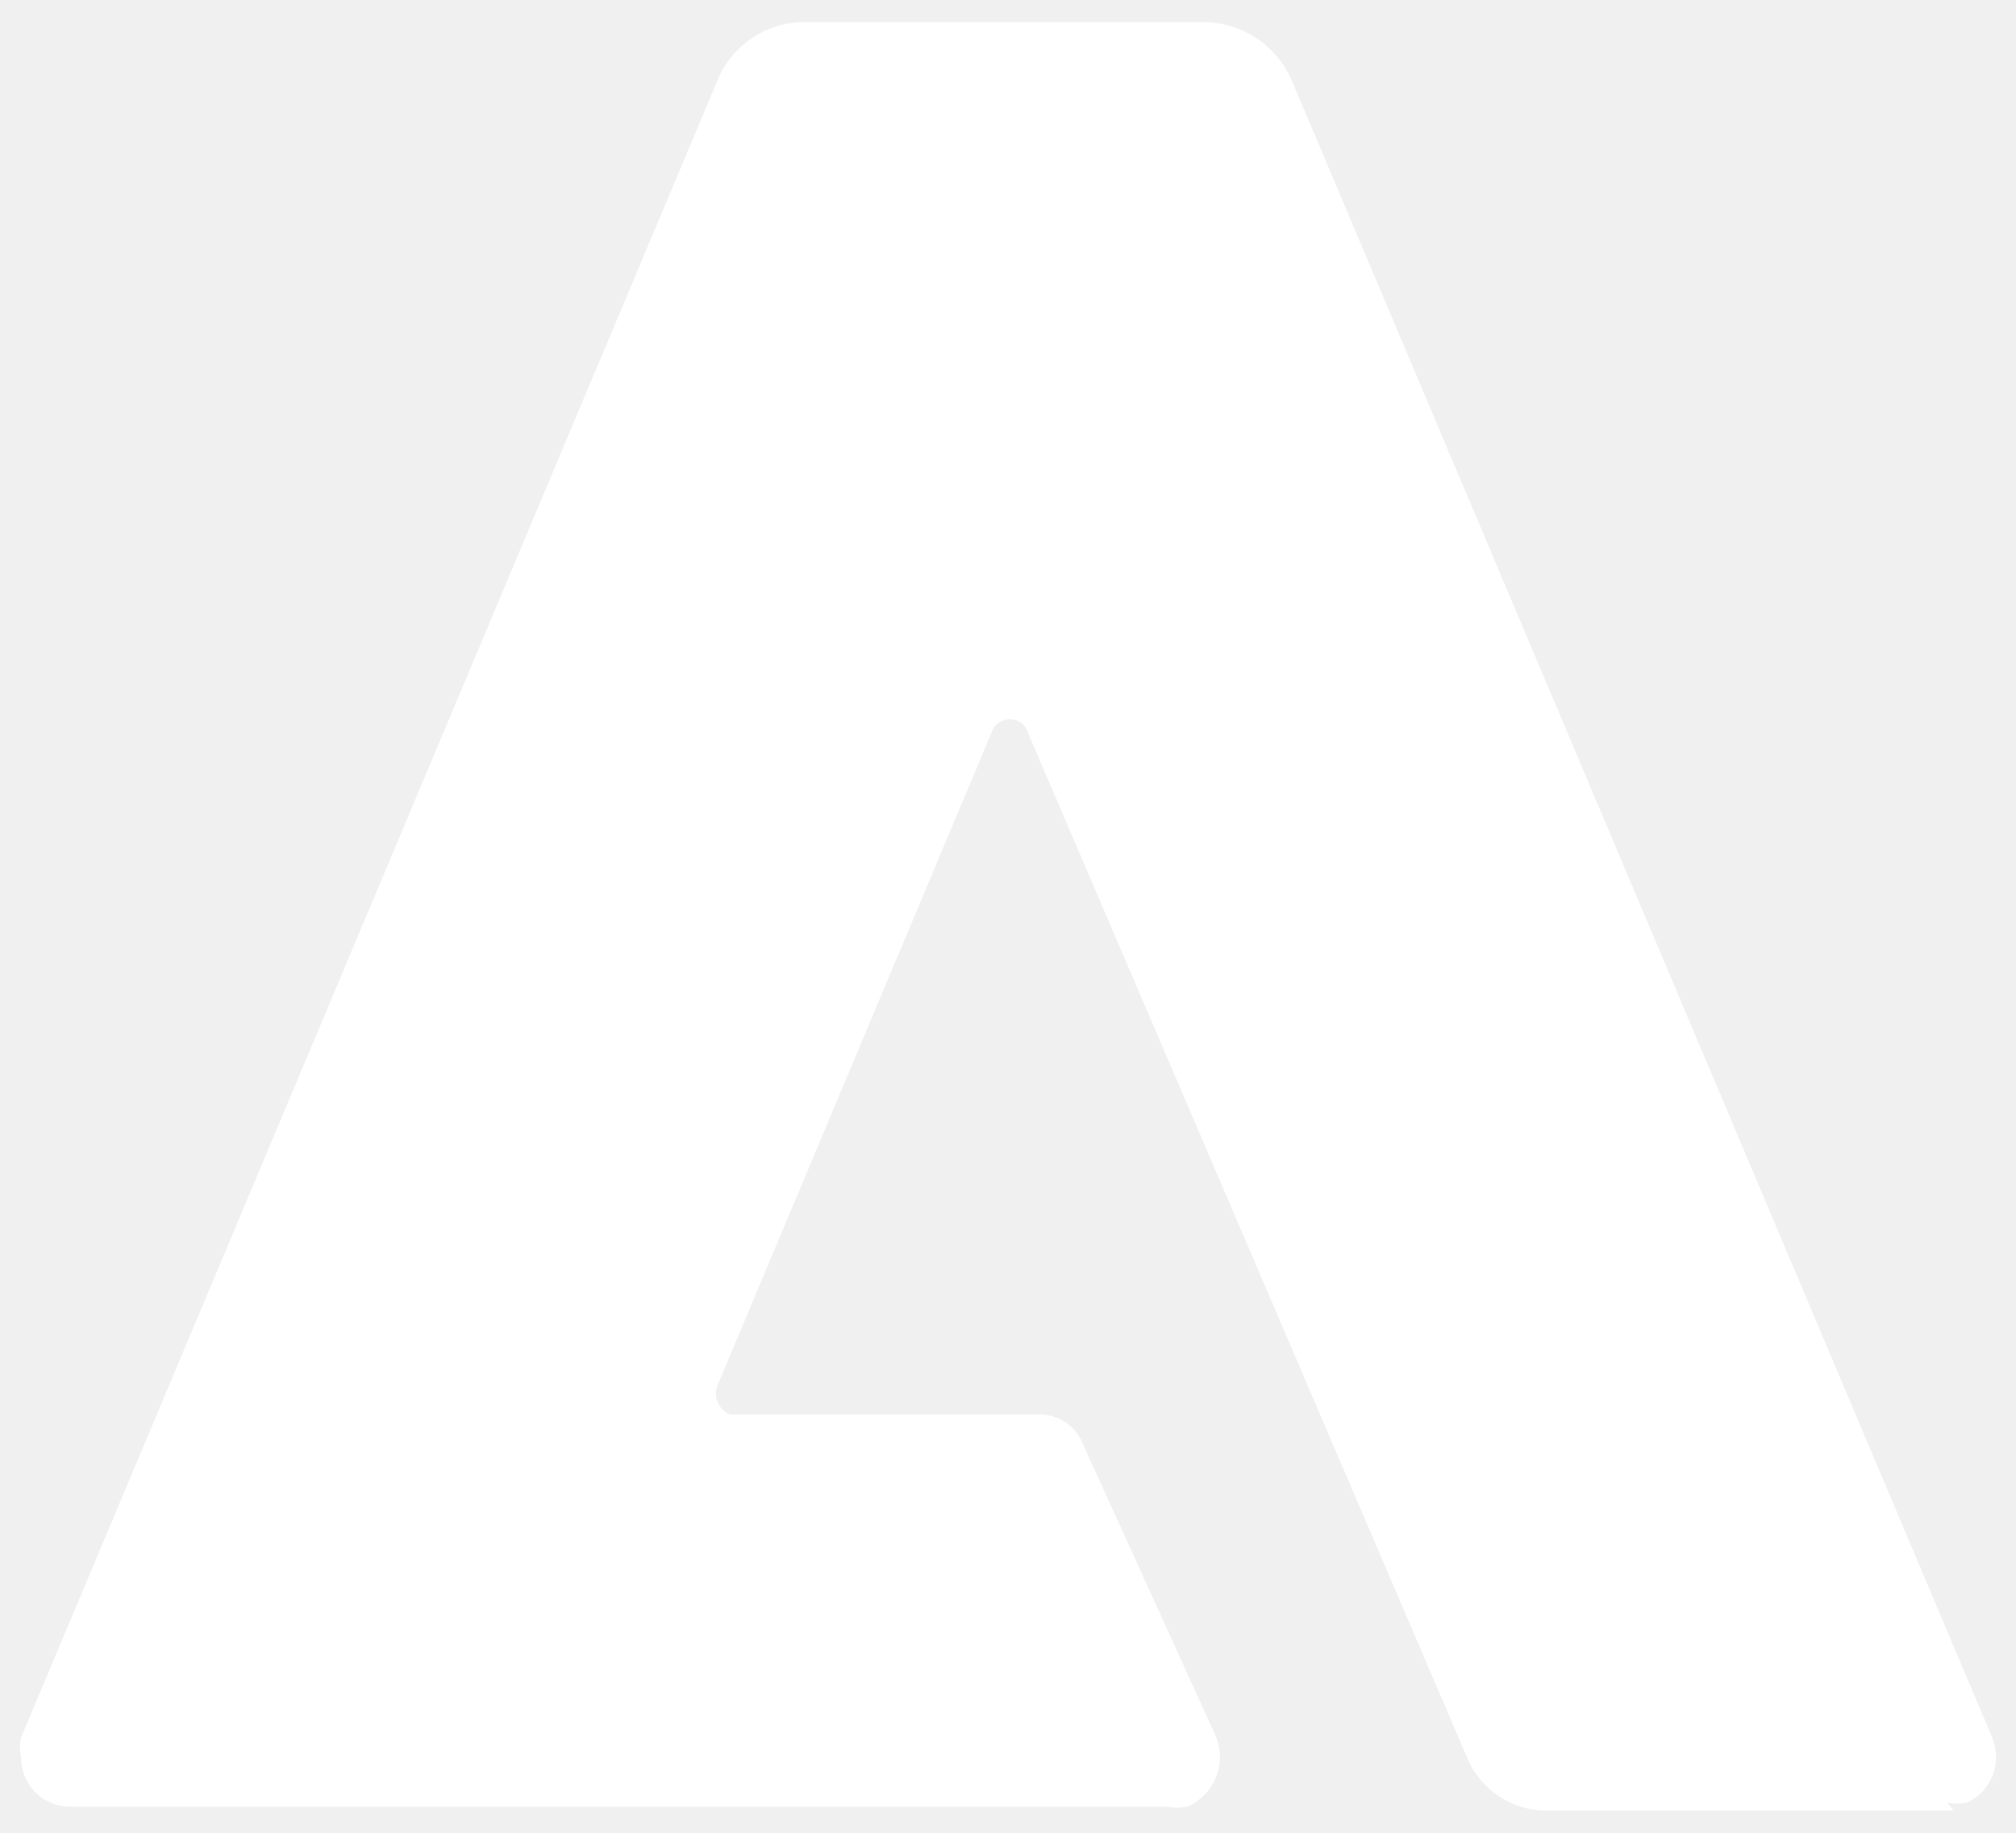
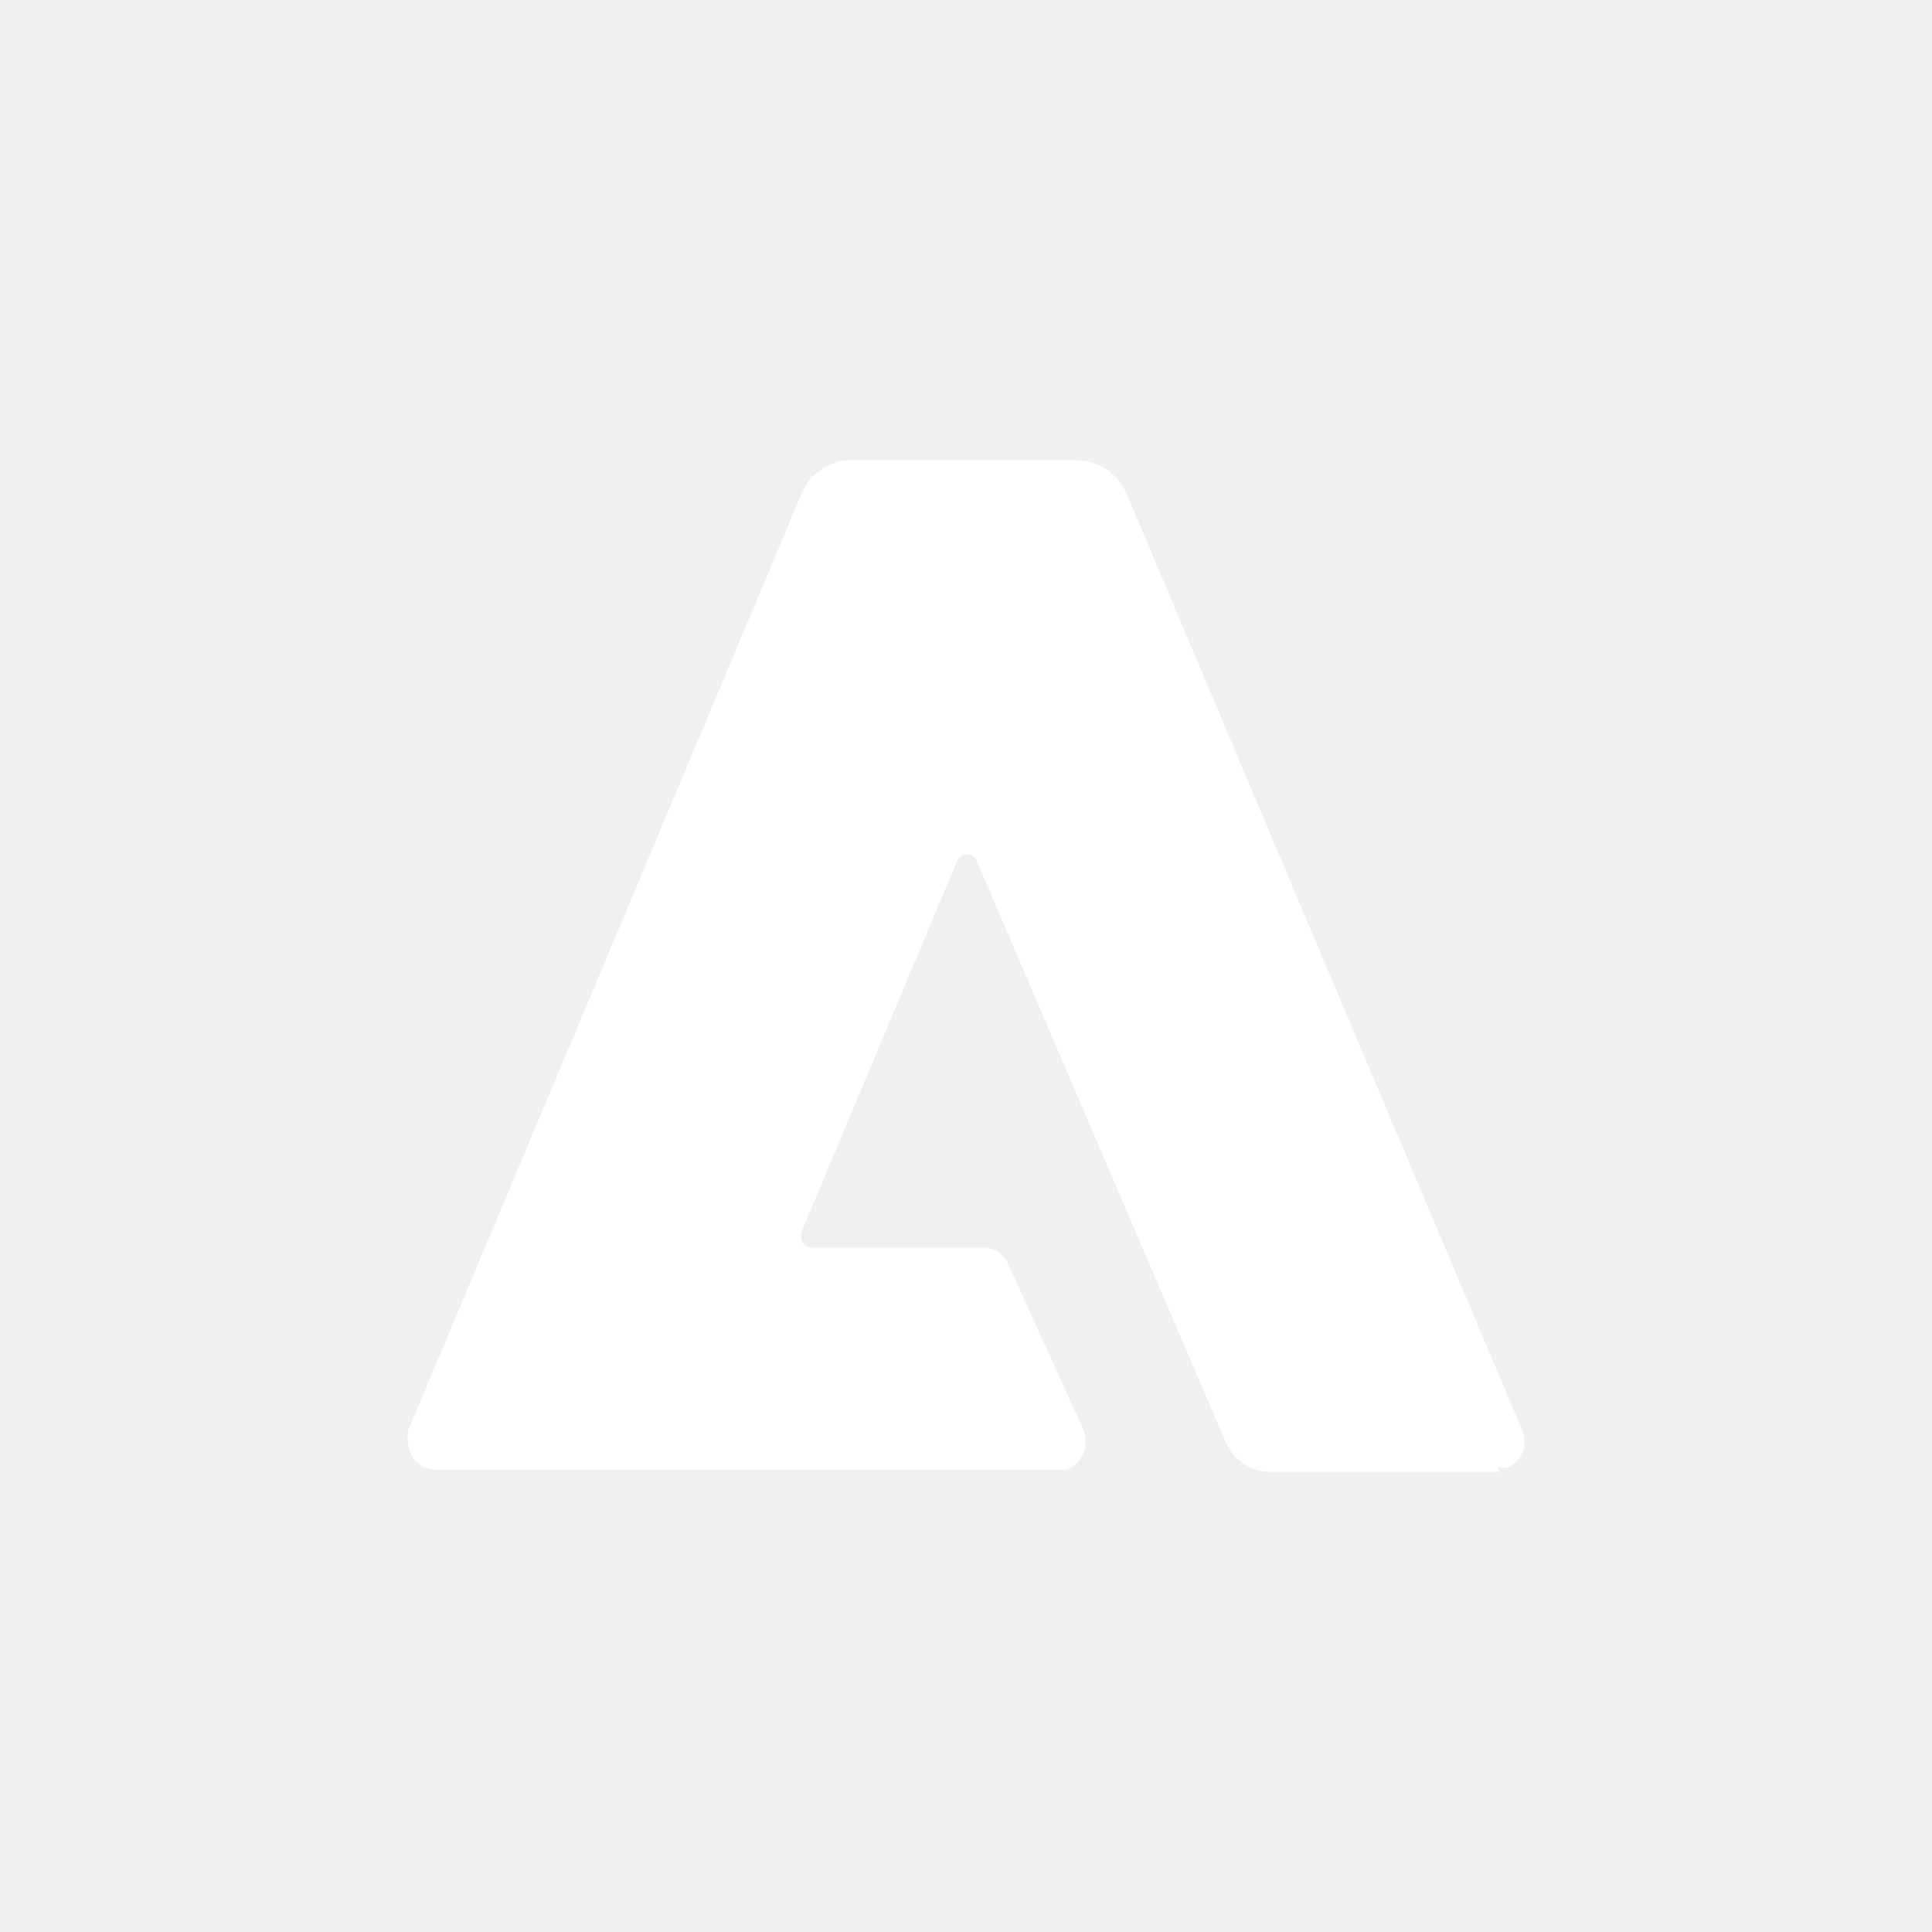
- <svg xmlns="http://www.w3.org/2000/svg" id="Layer_1" data-name="Layer 1" viewBox="0 0 220 200">
+ <svg xmlns="http://www.w3.org/2000/svg" width="550" height="550" viewBox="0 0 550 550" fill="none">
+   <g clip-path="url(#clip0_1_28)">
+     <path d="M427.158 418.985H362.098C359.281 419.074 356.524 418.306 354.15 416.772C351.79 415.252 349.947 413.039 348.871 410.442L278.252 245.548C278.148 245.149 277.971 244.766 277.721 244.441C277.47 244.117 277.16 243.836 276.792 243.644C276.438 243.438 276.025 243.32 275.627 243.275C275.214 243.231 274.801 243.275 274.418 243.408C273.901 243.541 273.43 243.807 273.061 244.19C272.692 244.559 272.412 245.031 272.279 245.548L228.336 350.298C228.13 350.741 228.012 351.227 227.997 351.714C227.982 352.201 228.071 352.703 228.247 353.16C228.424 353.618 228.705 354.031 229.044 354.385C229.398 354.739 229.811 355.005 230.268 355.197H280.183C281.658 355.197 283.088 355.669 284.312 356.51C285.536 357.351 286.465 358.517 287.011 359.889L308.348 406.827C309.277 408.951 309.336 411.357 308.496 413.511C307.655 415.665 305.989 417.406 303.88 418.351C302.745 418.557 301.595 418.557 300.474 418.351H124.051C122.99 418.351 121.957 418.144 120.984 417.731C120.011 417.318 119.126 416.728 118.404 415.96C117.666 415.208 117.091 414.308 116.708 413.319C116.324 412.33 116.147 411.283 116.162 410.235C115.941 409.247 115.941 408.228 116.162 407.255L228.159 140.591C229.28 137.729 231.256 135.279 233.807 133.567C236.358 131.856 239.381 130.956 242.448 131H306.446C309.513 131.015 312.492 131.944 315.043 133.641C317.579 135.353 319.57 137.773 320.735 140.591L433.381 407.255C434.177 409.188 434.206 411.342 433.454 413.29C432.702 415.237 431.228 416.816 429.326 417.702C428.264 417.908 427.187 417.908 426.126 417.702" fill="white" />
+   </g>
  <defs>
-     <style>
-       .cls-1 {
-         fill: #fff;
-       }
-     </style>
+     <clipPath id="clip0_1_28">
+       <rect width="318" height="288" fill="white" transform="translate(116 131)" />
+     </clipPath>
  </defs>
-   <path class="cls-1" d="M213.19,197.58h-44.12c-1.91.06-3.78-.46-5.39-1.5-1.6-1.03-2.85-2.53-3.58-4.29l-47.89-111.75c-.07-.27-.19-.53-.36-.75s-.38-.41-.63-.54c-.24-.14-.52-.22-.79-.25-.28-.03-.56,0-.82.09-.35.09-.67.27-.92.53-.25.25-.44.57-.53.92l-29.8,70.99c-.14.3-.22.63-.23.96s.05.67.17.98.31.59.54.83c.24.24.52.42.83.55h33.85c1,0,1.97.32,2.8.89s1.46,1.36,1.83,2.29l14.47,31.81c.63,1.44.67,3.07.1,4.53s-1.7,2.64-3.13,3.28c-.77.14-1.55.14-2.31,0H7.64c-.72,0-1.42-.14-2.08-.42s-1.26-.68-1.75-1.2c-.5-.51-.89-1.12-1.15-1.79s-.38-1.38-.37-2.09c-.15-.67-.15-1.36,0-2.02L78.24,8.91c.76-1.94,2.1-3.6,3.83-4.76s3.78-1.77,5.86-1.74h43.4c2.08.01,4.1.64,5.83,1.79,1.72,1.16,3.07,2.8,3.86,4.71l76.39,180.72c.54,1.31.56,2.77.05,4.09s-1.51,2.39-2.8,2.99c-.72.14-1.45.14-2.17,0" />
</svg>
